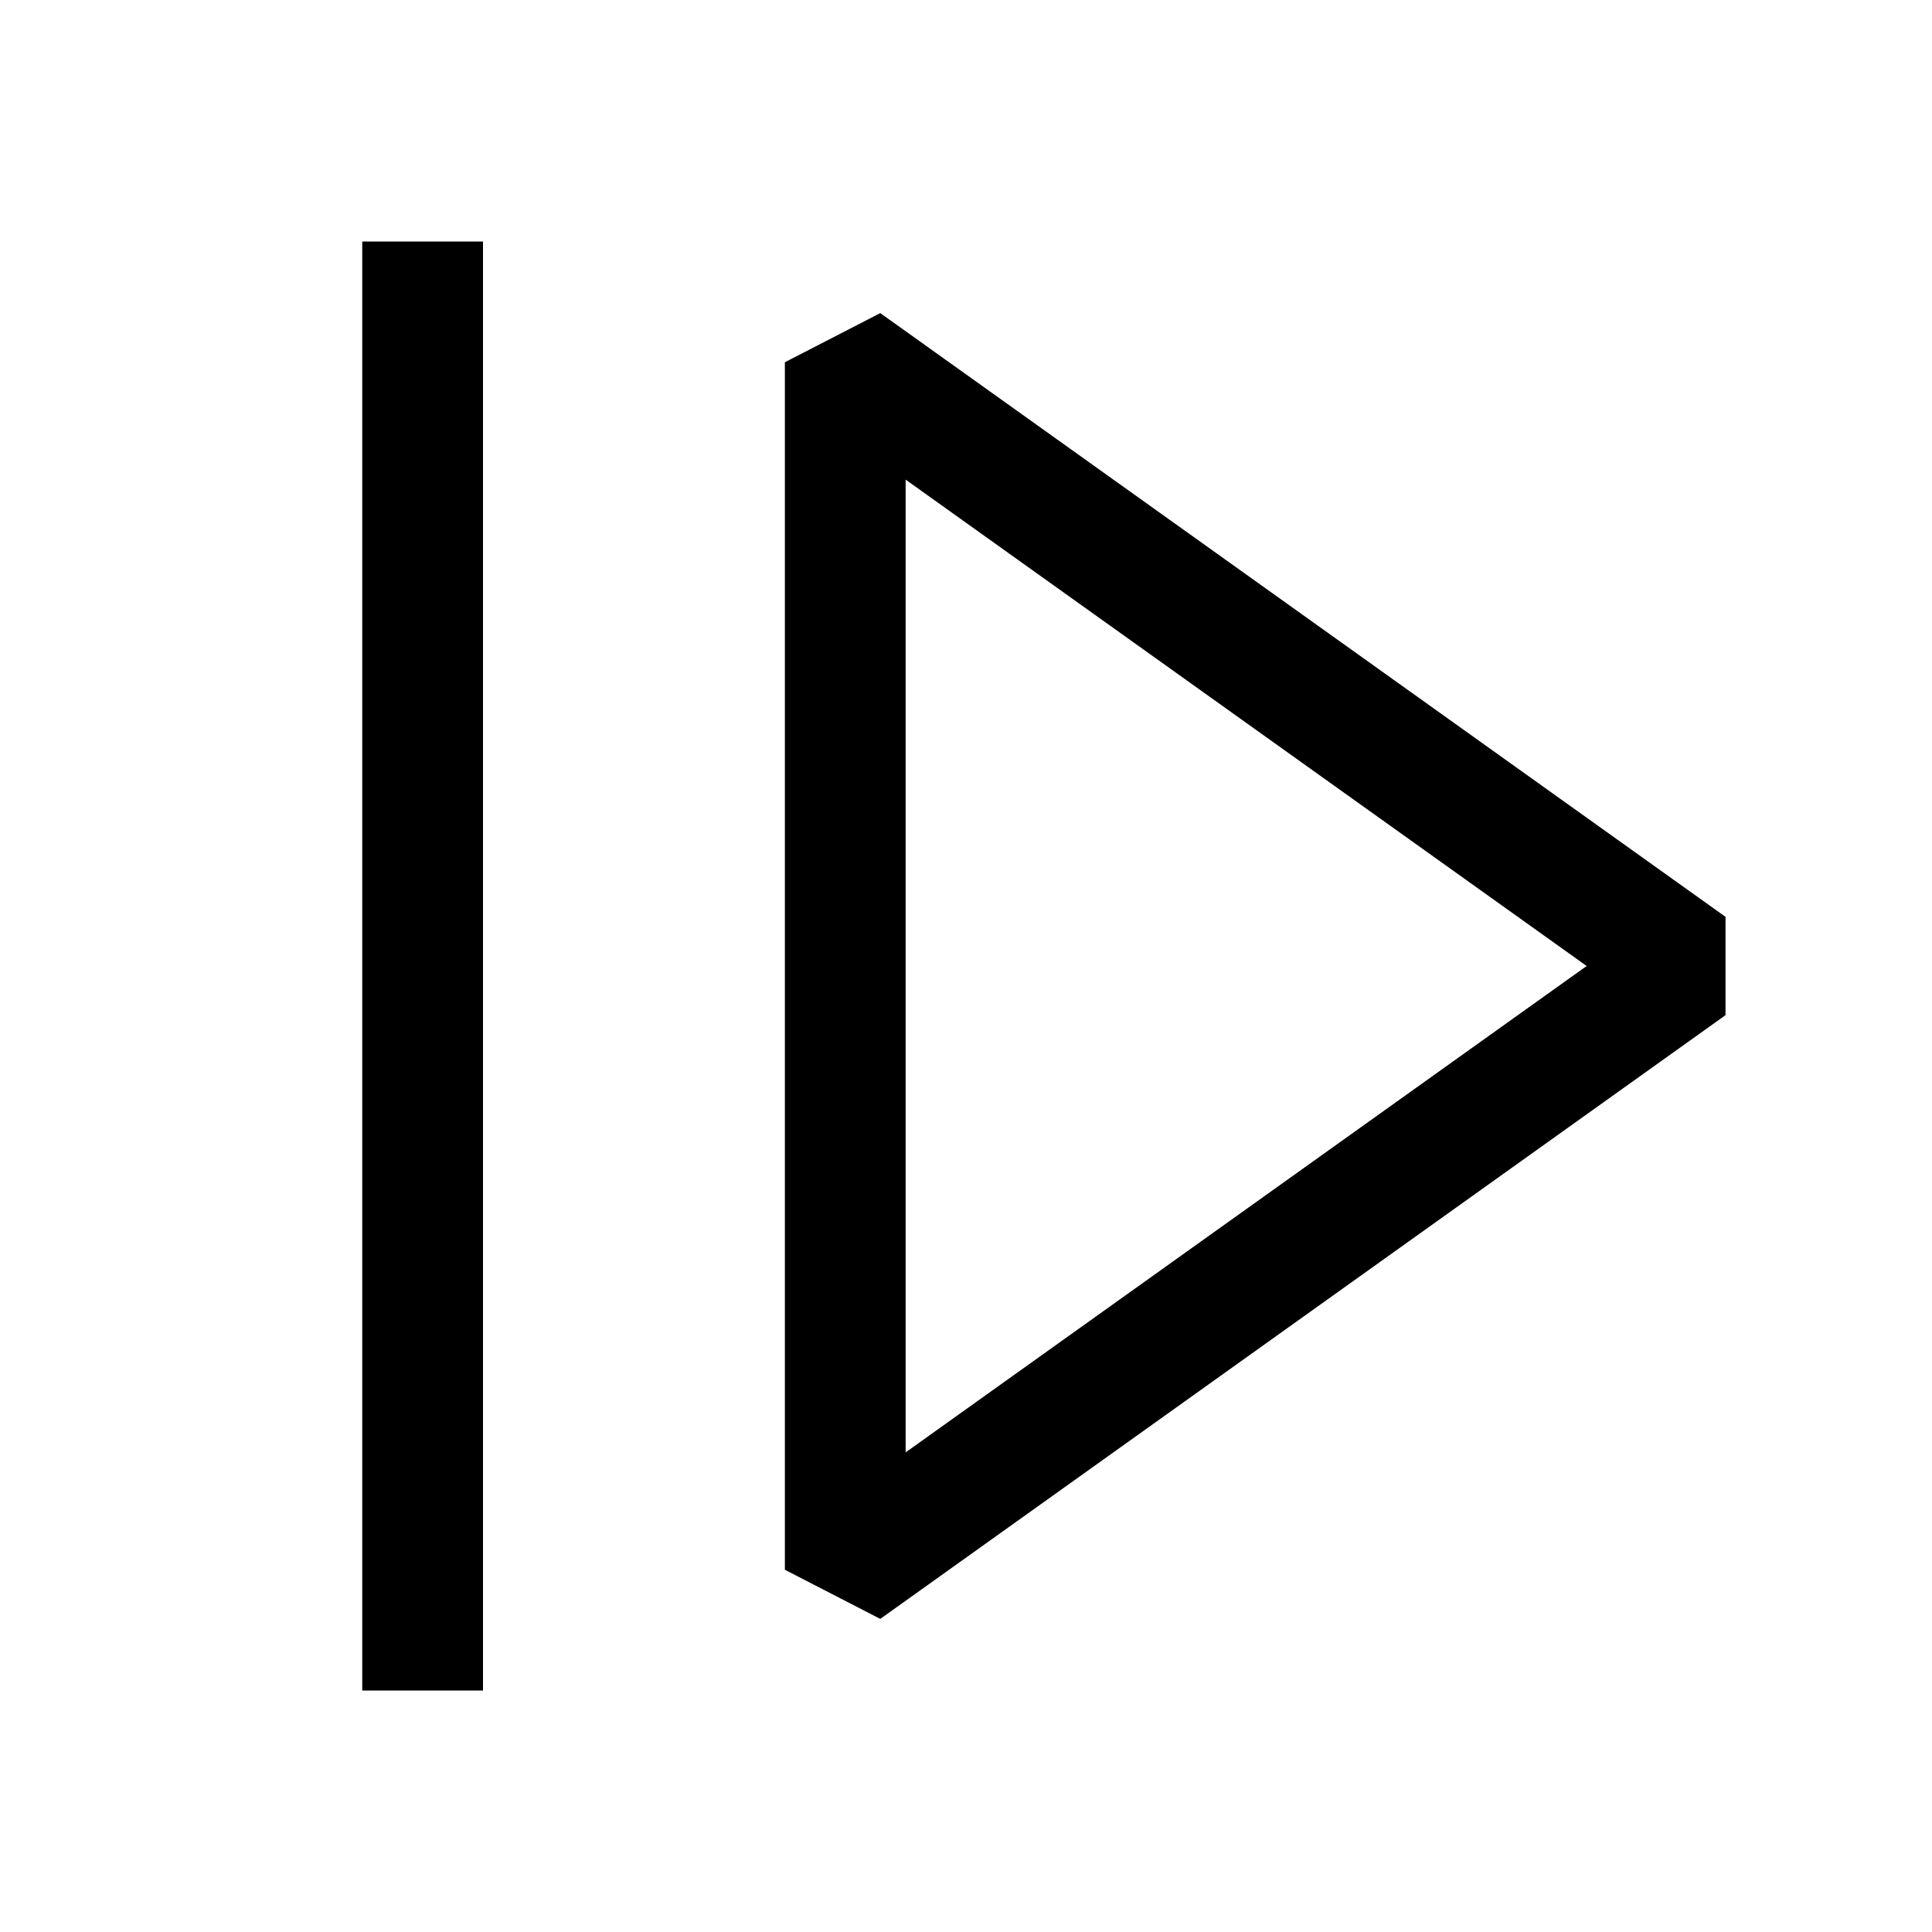
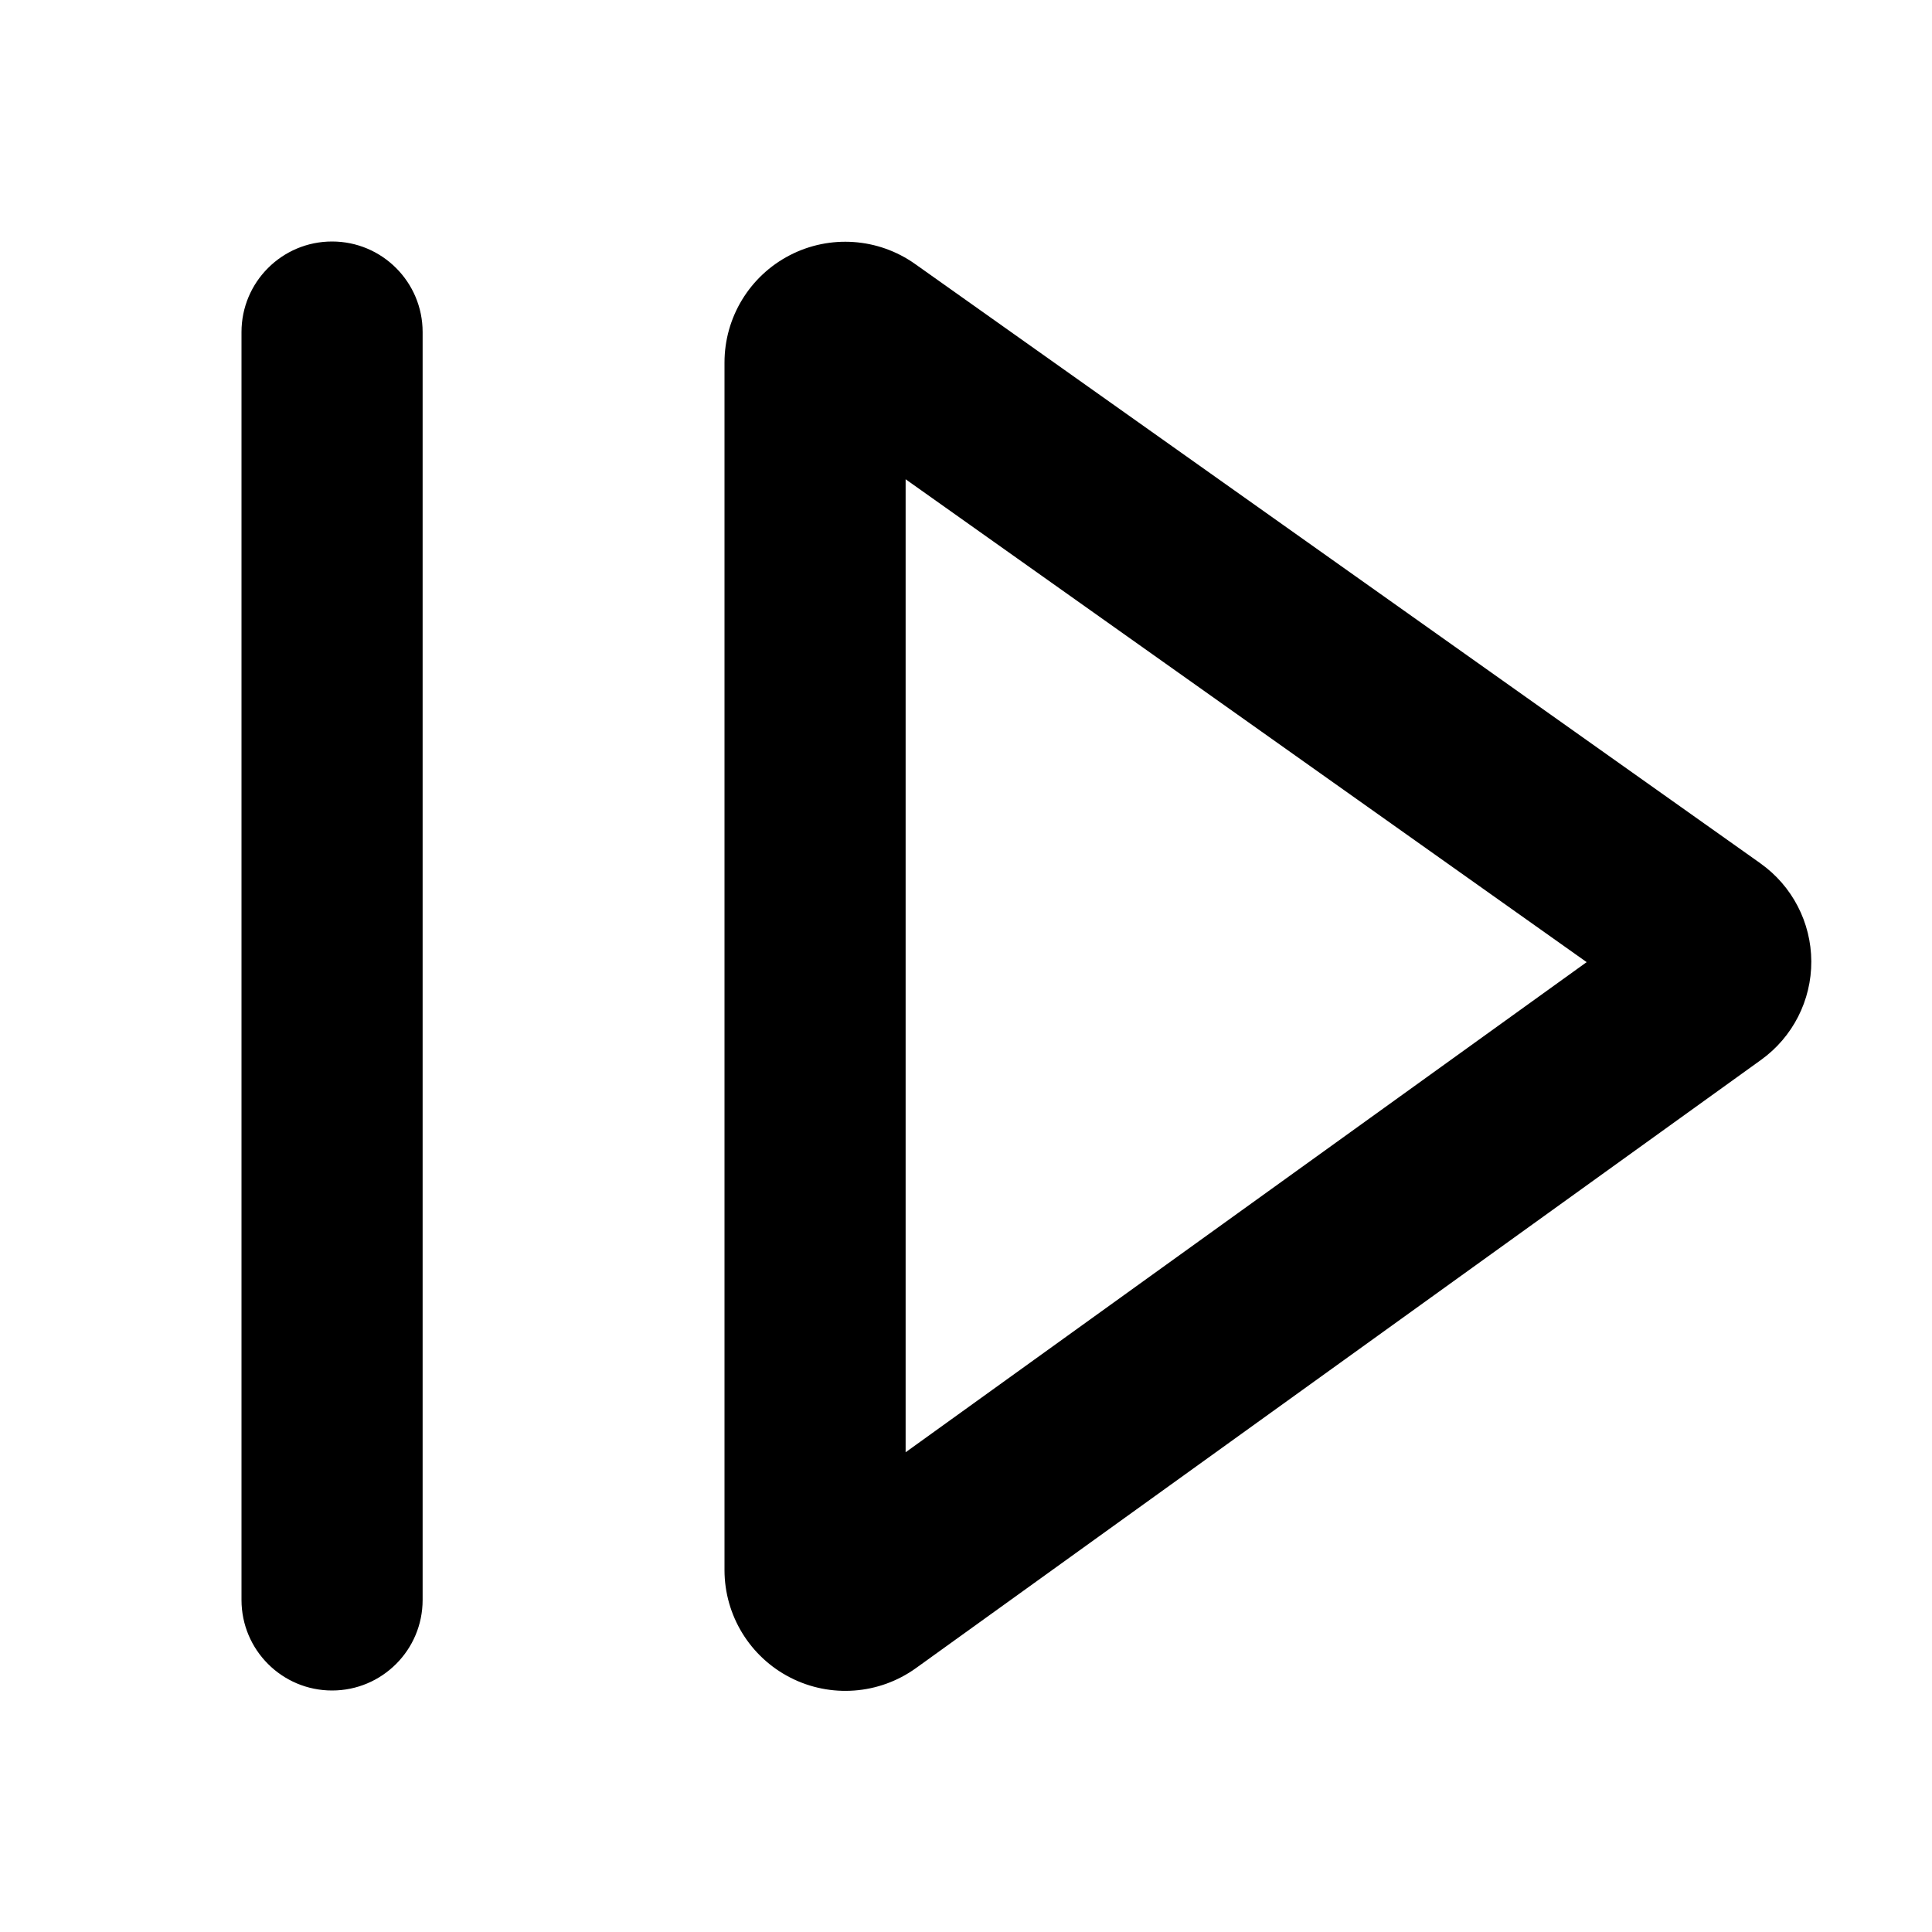
<svg xmlns="http://www.w3.org/2000/svg" width="24" height="24" viewBox="0 0 16 16">
-   <path fill="currentColor" fill-rule="evenodd" d="M4 2H3v12h1zm3.29.593L6.5 3v10l.79.407l7-5v-.814zM13.14 8L7.5 12.028V3.972z" clip-rule="evenodd" />
+   <path fill="currentColor" d="m14.578 7.149l-7-4.963A1 1 0 0 0 6 3.002v10.001a1.001 1.001 0 0 0 1.585.812l7-5.038a1 1 0 0 0-.006-1.627zM7.5 12.027V3.969l5.64 3.999zm-4-9.277v10.5a.75.75 0 0 1-1.5 0V2.75a.75.75 0 0 1 1.5 0" />
</svg>
